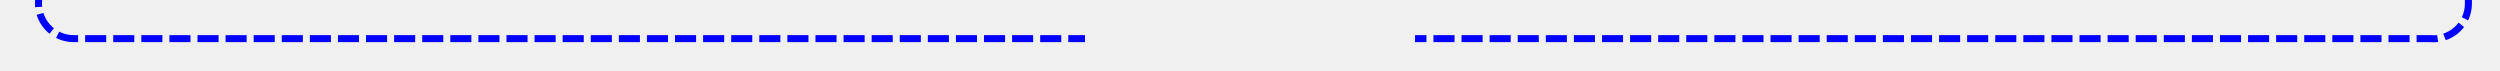
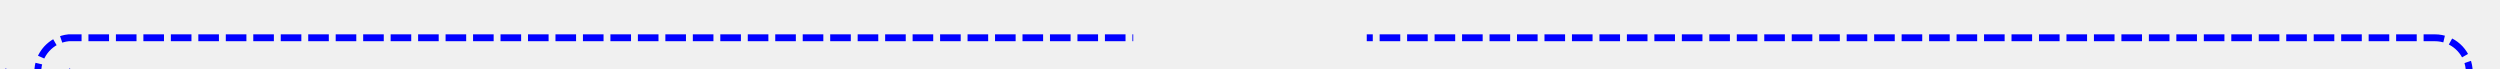
- <svg xmlns="http://www.w3.org/2000/svg" version="1.1" width="356px" height="10px" preserveAspectRatio="xMinYMid meet" viewBox="590 216  356 8">
+ <svg xmlns="http://www.w3.org/2000/svg" version="1.1" width="364px" height="10px" preserveAspectRatio="xMinYMid meet" viewBox="422 126  364 8">
  <defs>
-     <mask fill="white" id="clip857">
-       <path d="M 744.5 206  L 791.5 206  L 791.5 234  L 744.5 234  Z M 592 192  L 950 192  L 950 234  L 592 234  Z " fill-rule="evenodd" />
+     <mask fill="white" id="clip913">
+       <path d="M 587 116  L 621 116  L 621 144  L 587 144  Z M 418 116  L 784 116  L 784 150  L 418 150  Z " fill-rule="evenodd" />
    </mask>
  </defs>
-   <path d="M 595.5 201  L 595.5 215  A 5 5 0 0 0 600.5 220.5 L 936 220.5  A 5 5 0 0 0 941.5 215.5 L 941.5 202  " stroke-width="1" stroke-dasharray="3,1" stroke="#0000ff" fill="none" mask="url(#clip857)" />
-   <path d="M 936.854 207.054  L 941.5 202.407  L 946.146 207.054  L 946.854 206.346  L 941.854 201.346  L 941.5 200.993  L 941.146 201.346  L 936.146 206.346  L 936.854 207.054  Z " fill-rule="nonzero" fill="#0000ff" stroke="none" mask="url(#clip857)" />
+   <path d="M 781.5 141  L 781.5 135  A 5 5 0 0 0 776.5 130.5 L 432 130.5  A 5 5 0 0 0 427.5 135.5 L 427.5 140  " stroke-width="1" stroke-dasharray="3,1" stroke="#0000ff" fill="none" mask="url(#clip913)" />
+   <path d="M 432.146 134.946  L 427.5 139.593  L 422.854 134.946  L 422.146 135.654  L 427.146 140.654  L 427.5 141.007  L 427.854 140.654  L 432.854 135.654  L 432.146 134.946  Z " fill-rule="nonzero" fill="#0000ff" stroke="none" mask="url(#clip913)" />
</svg>
